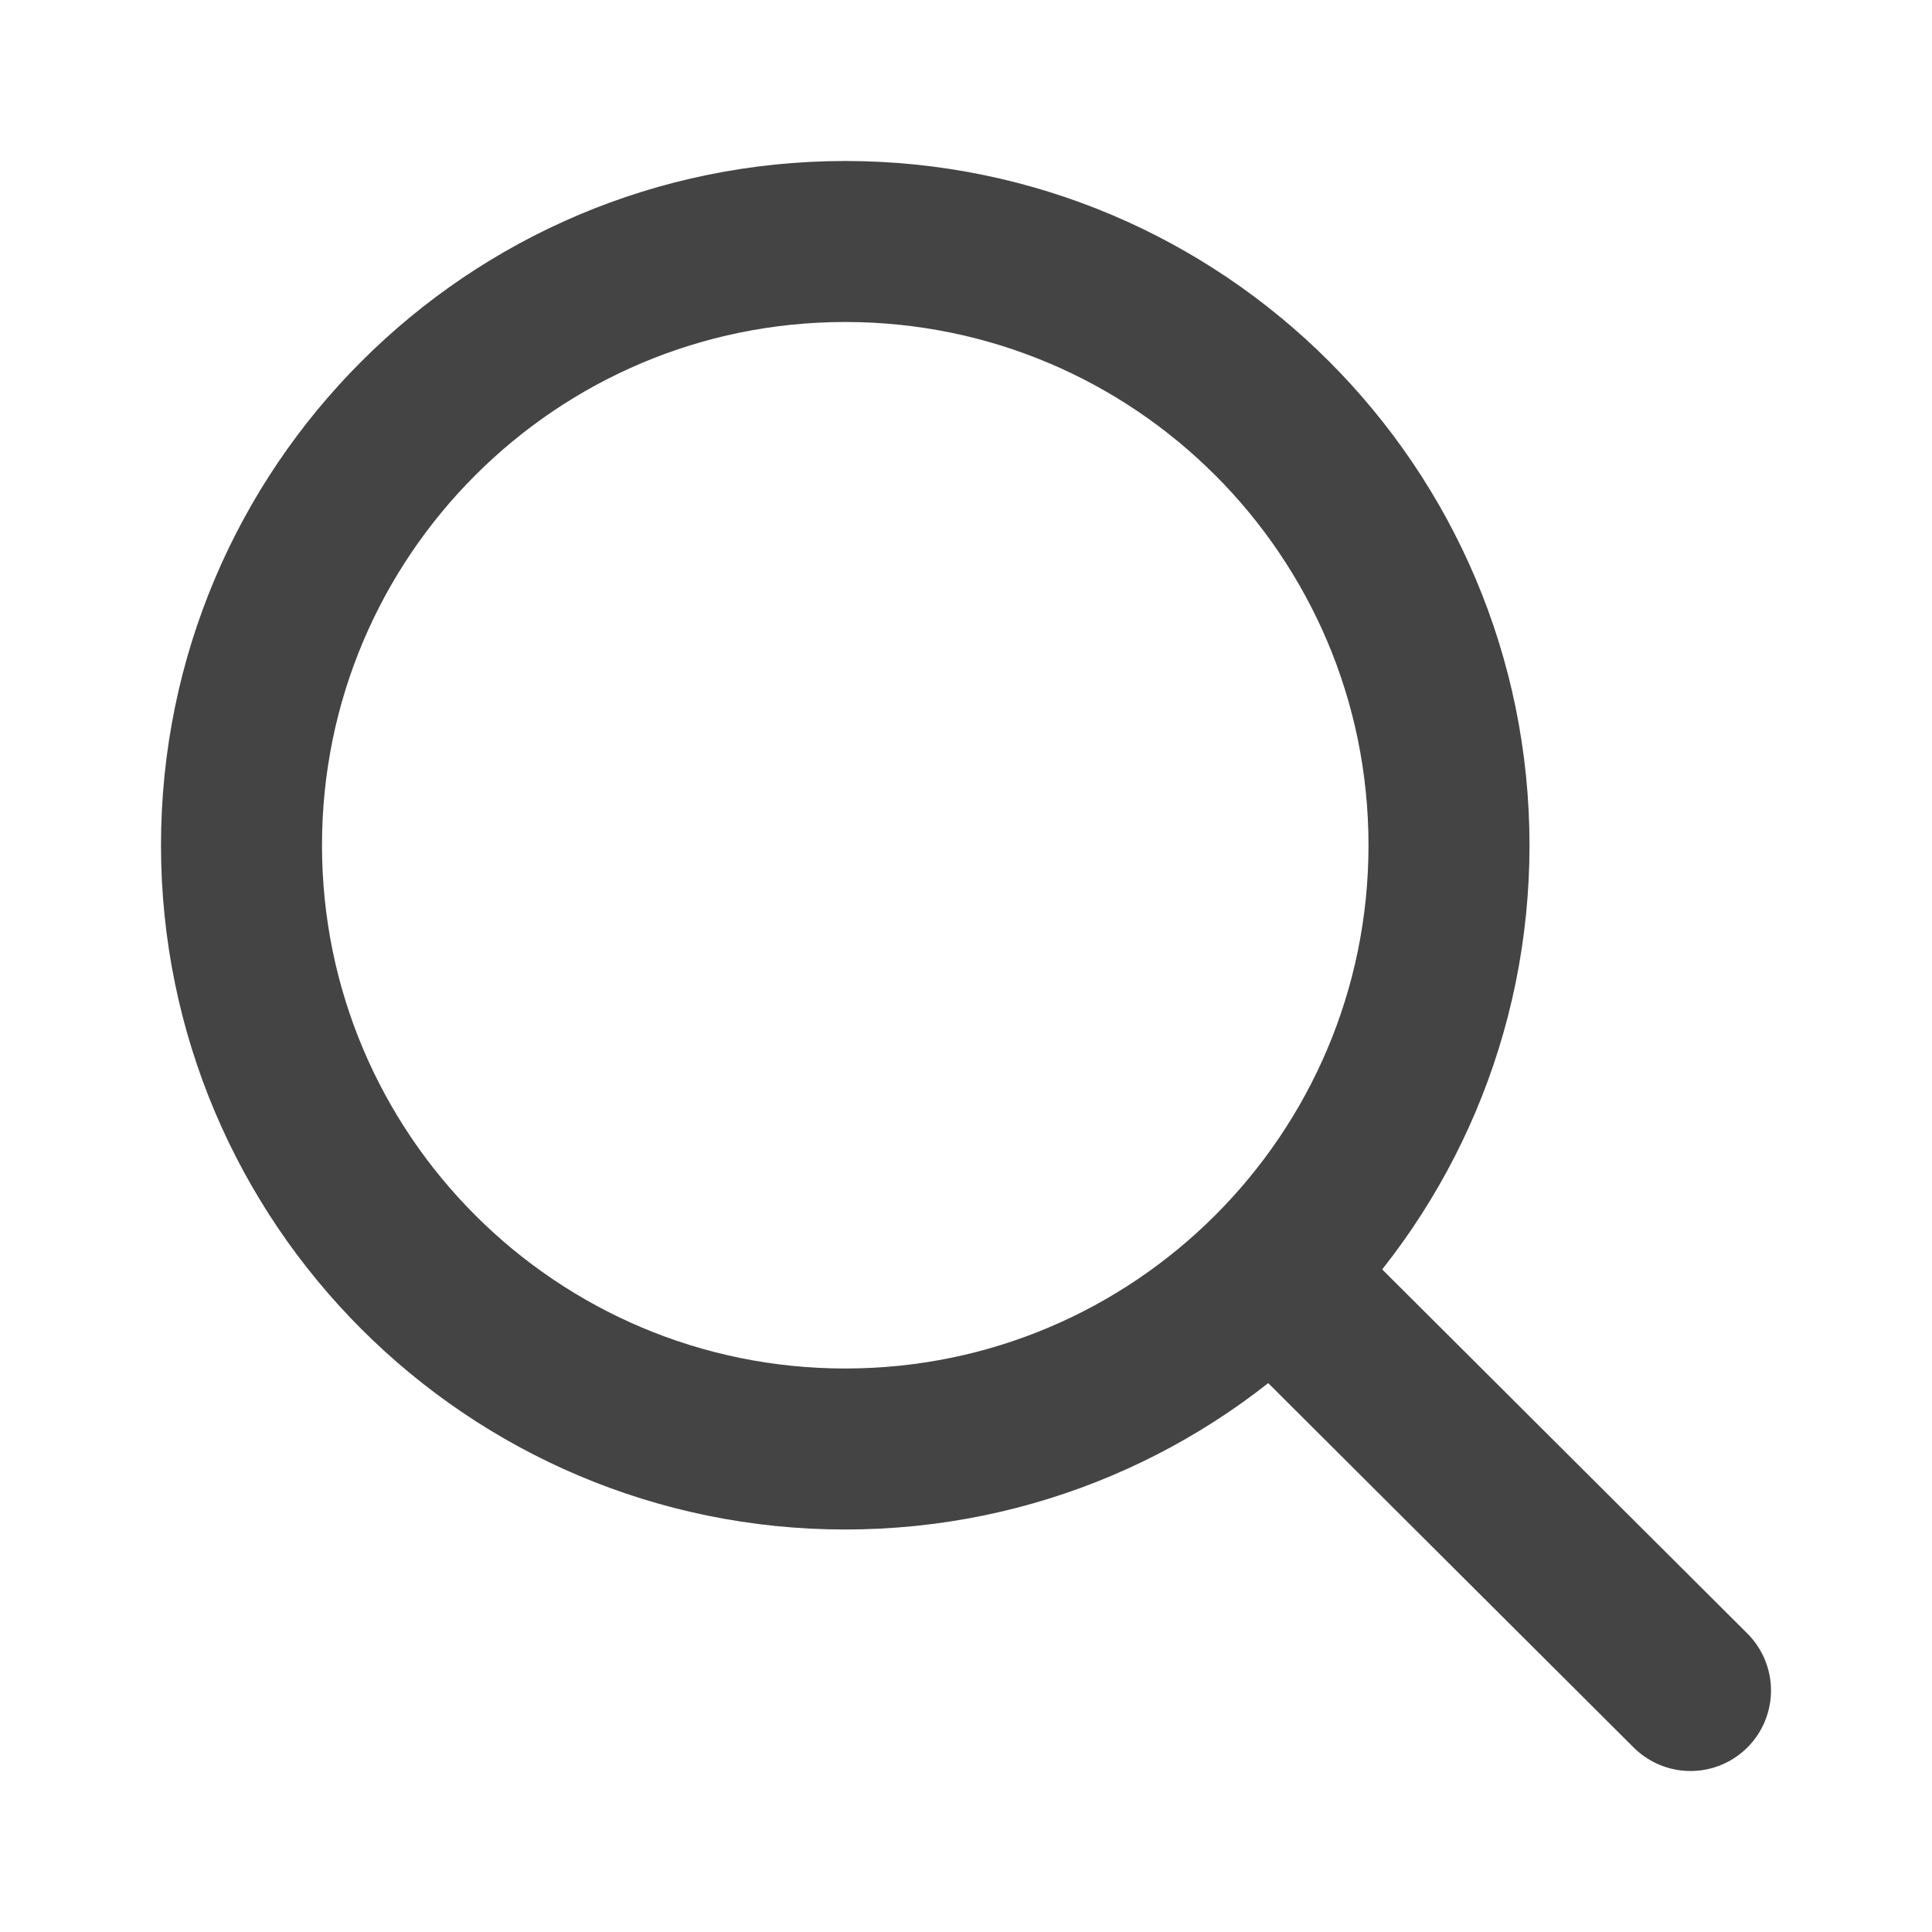
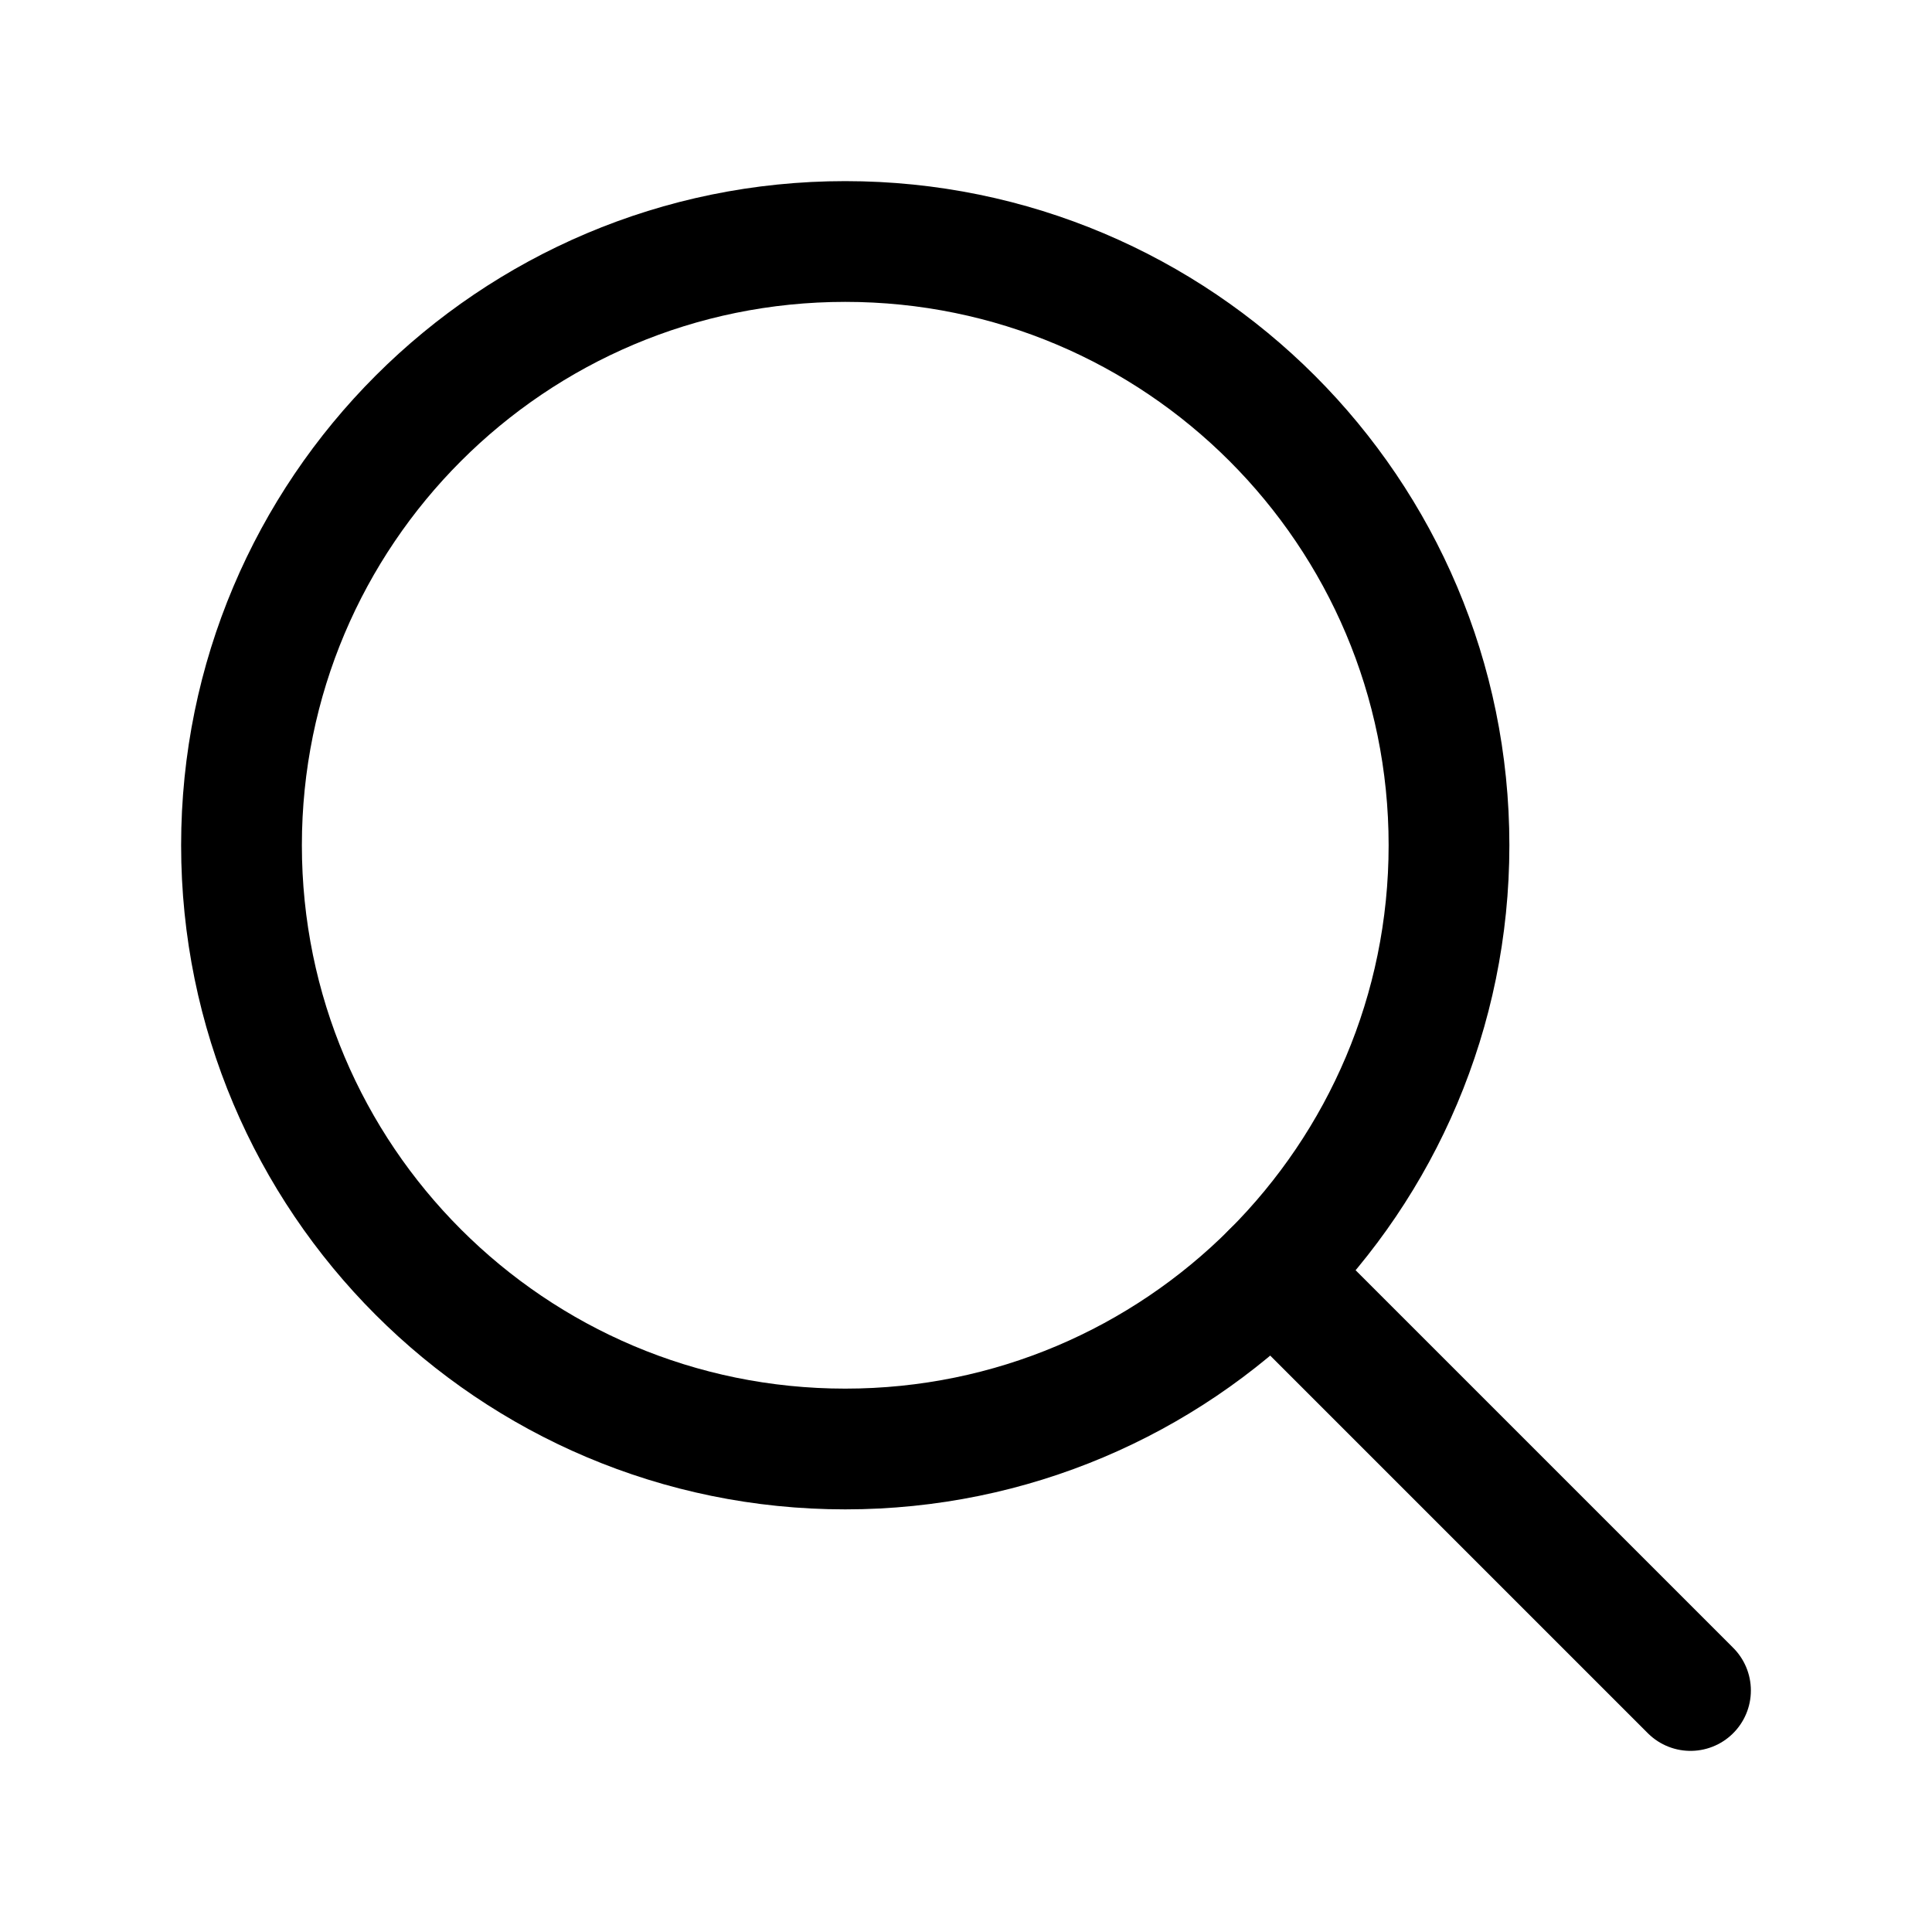
- <svg xmlns="http://www.w3.org/2000/svg" width="800px" height="800px" viewBox="0 0 24 24" fill="none">
-   <g id="SVGRepo_bgCarrier" stroke-width="0" />
-   <g id="SVGRepo_tracerCarrier" stroke-linecap="round" stroke-linejoin="round" />
-   <g id="SVGRepo_iconCarrier">
-     <path d="M15.796 15.811L21 21M18 10.5C18 14.642 14.642 18 10.5 18C6.358 18 3 14.642 3 10.5C3 6.358 6.358 3 10.5 3C14.642 3 18 6.358 18 10.5Z" stroke="#444444" stroke-width="2" stroke-linecap="round" stroke-linejoin="round" />
-   </g>
+ <svg xmlns="http://www.w3.org/2000/svg" viewBox="0 0 256 256">
+   <rect width="256" height="256" fill="none" />
+   <circle cx="112" cy="112" r="80" fill="none" stroke="currentColor" stroke-linecap="round" stroke-linejoin="round" stroke-width="16" />
+   <line x1="168.57" y1="168.57" x2="224" y2="224" fill="none" stroke="currentColor" stroke-linecap="round" stroke-linejoin="round" stroke-width="16" />
</svg>
